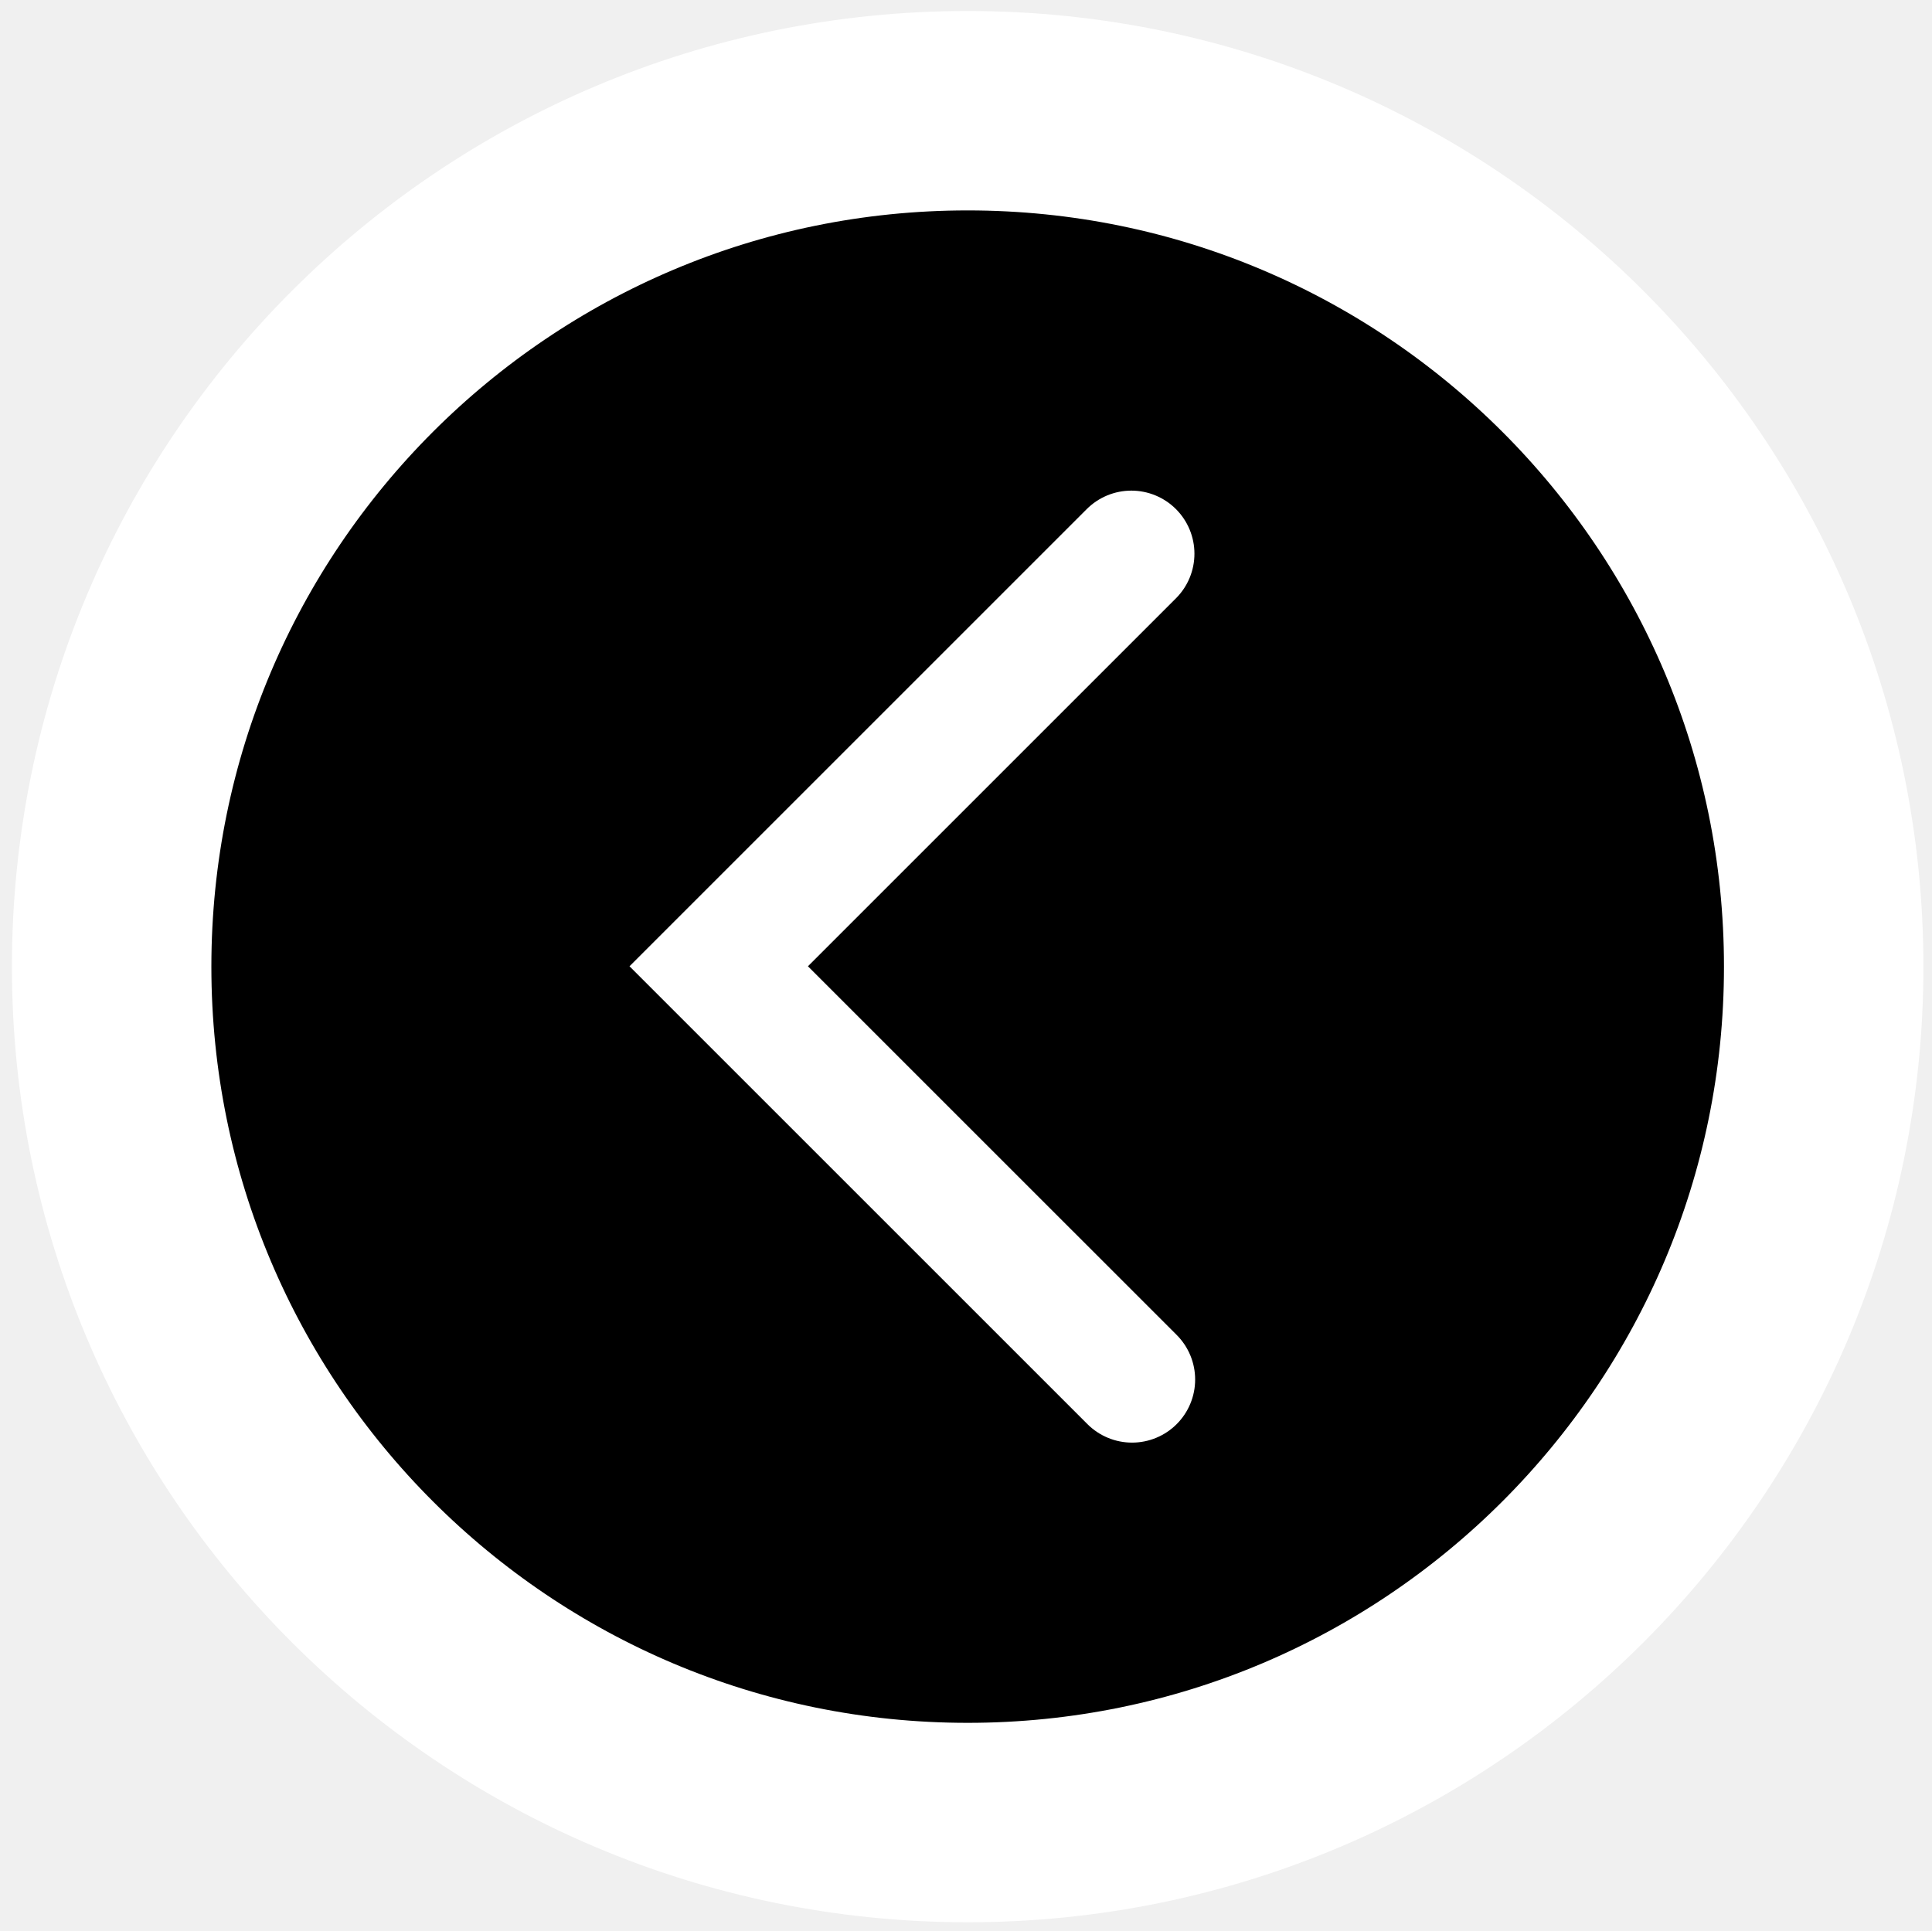
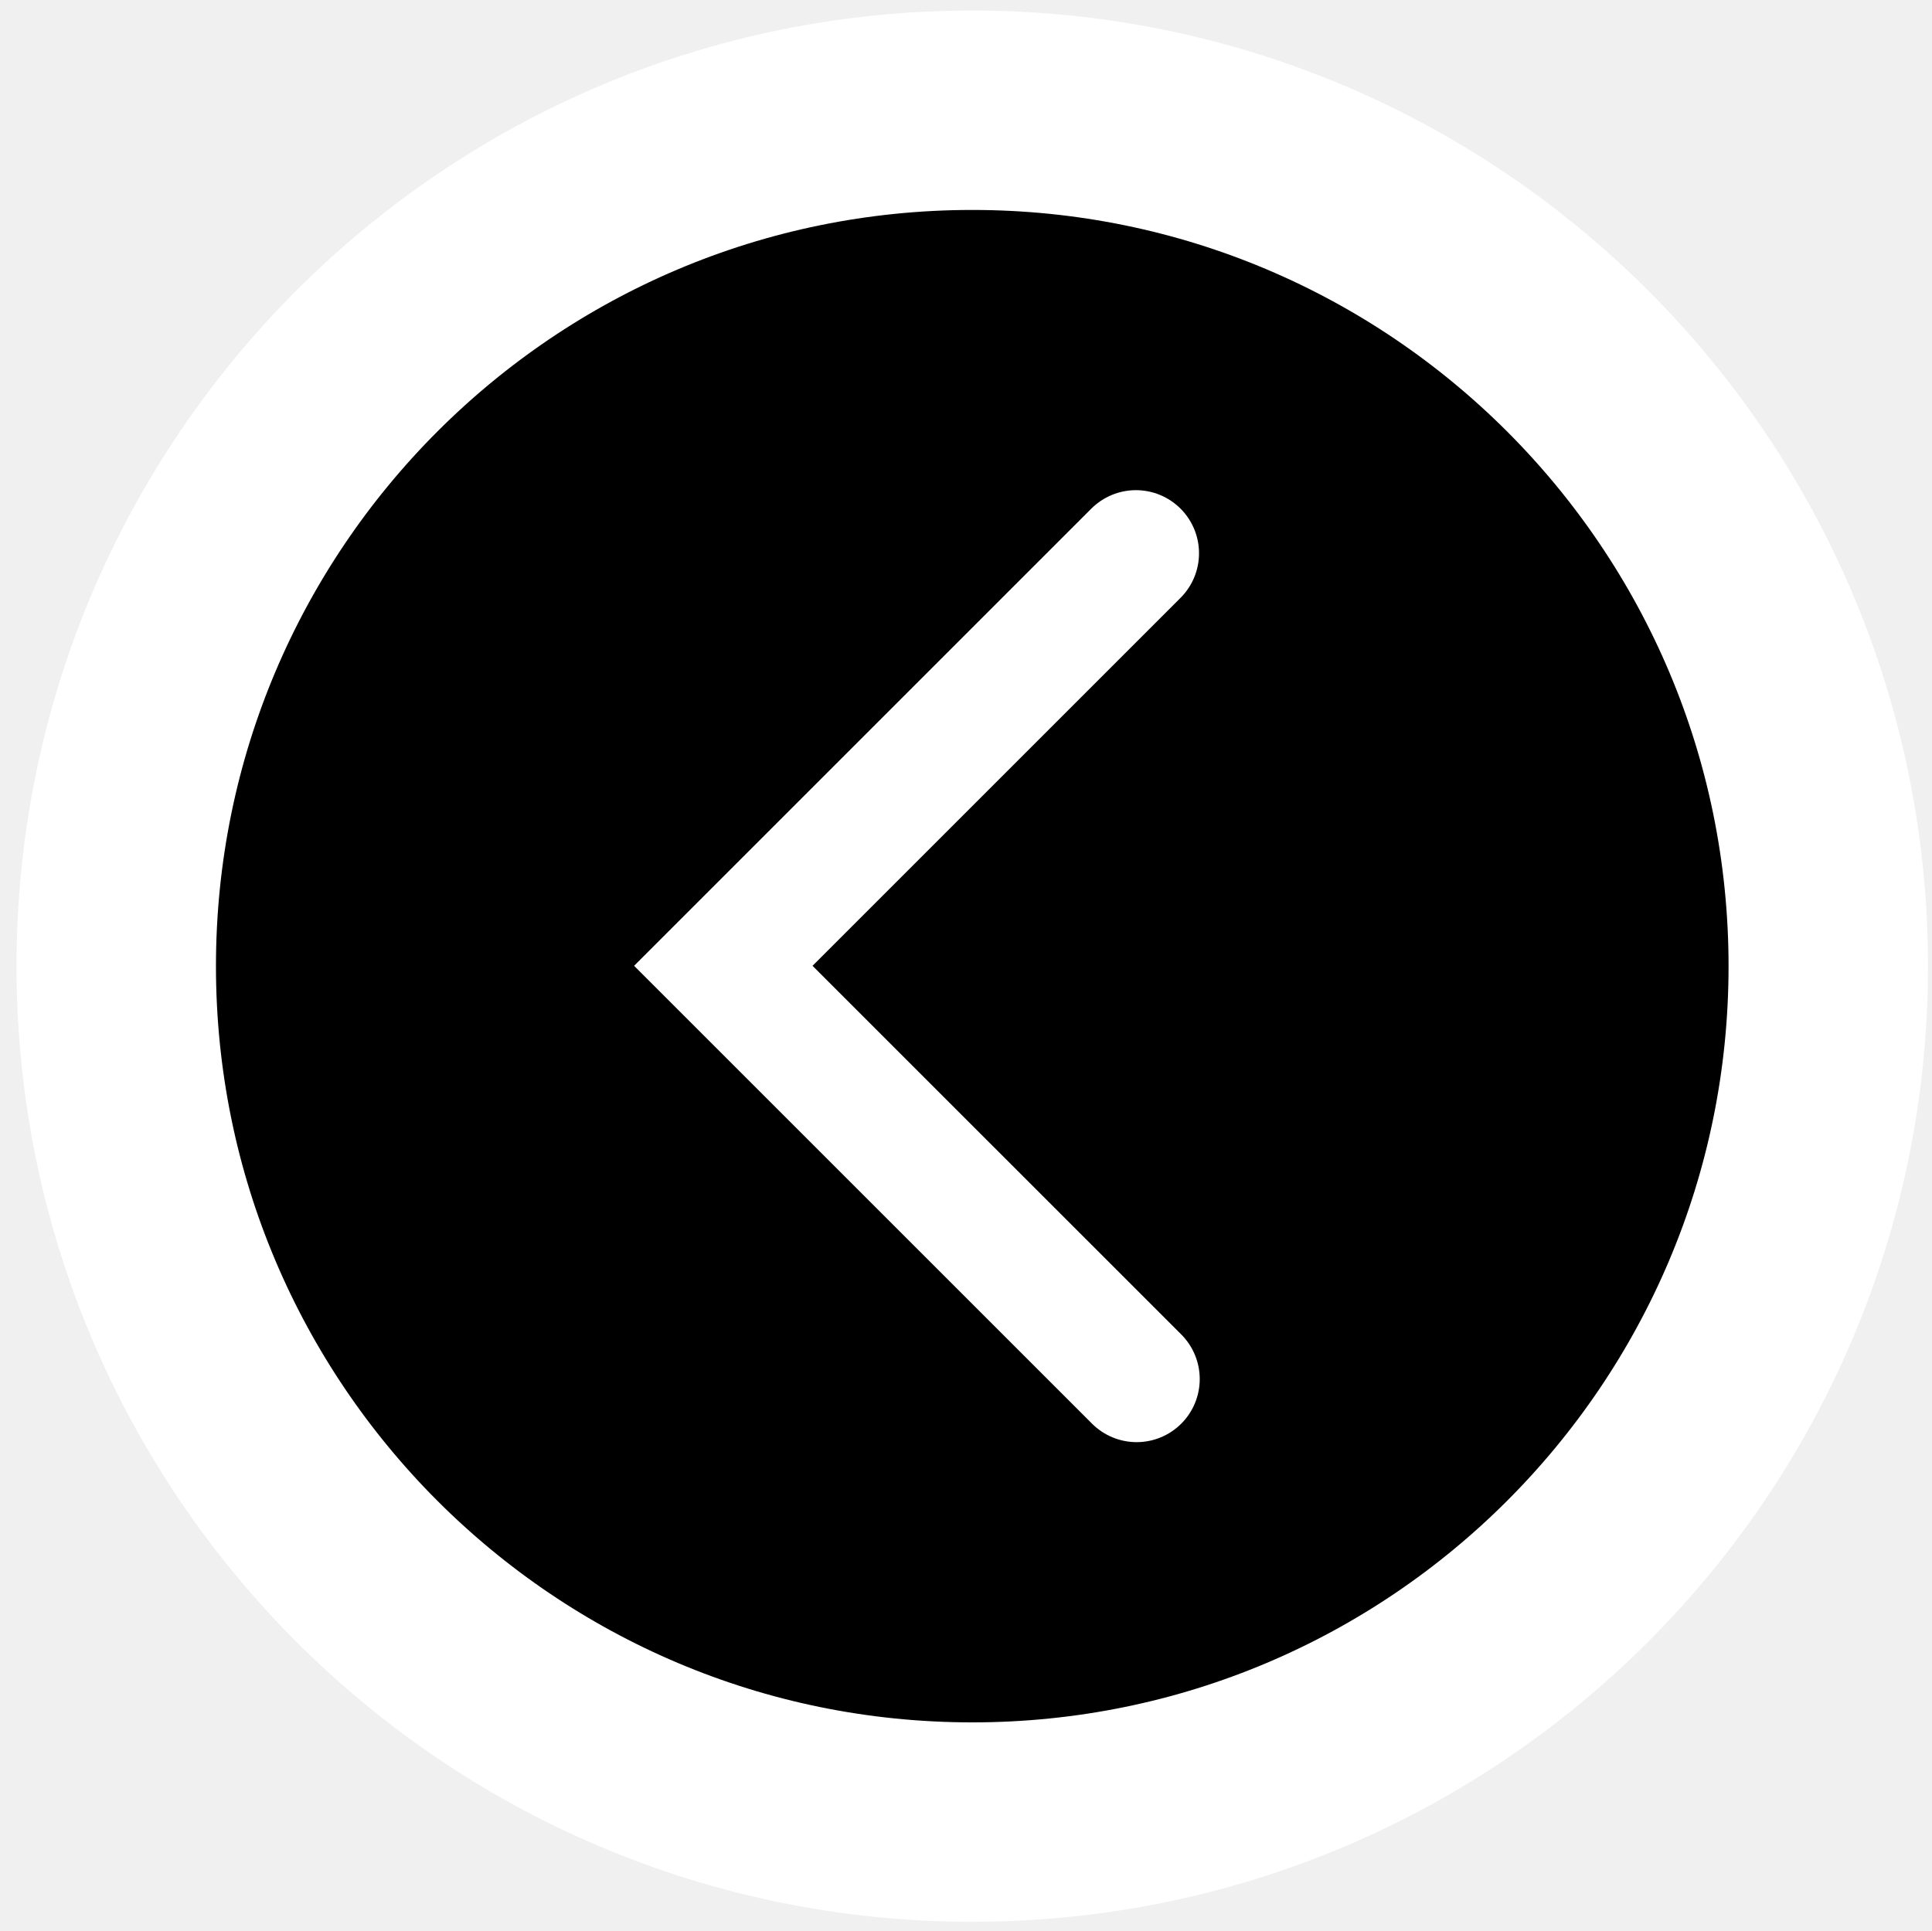
- <svg xmlns="http://www.w3.org/2000/svg" version="1.1" id="Layer_1" x="0px" y="0px" width="116.247px" height="116.166px" viewBox="-5.724 -6.028 116.247 116.166" enable-background="new -5.724 -6.028 116.247 116.166" xml:space="preserve">
-   <text transform="matrix(1 0 0 1 140.9297 1493.972)" font-family="'MyriadPro-Regular'" font-size="12">1%</text>
-   <circle stroke="#FFFFFF" stroke-width="12" stroke-miterlimit="10" cx="52.5" cy="52.14" r="51.506" />
-   <polyline fill="none" stroke="#FFFFFF" stroke-width="7.592" stroke-linecap="round" stroke-miterlimit="10" points="62.391,76.987   37.521,52.119 62.348,27.292 " />
+ <svg xmlns="http://www.w3.org/2000/svg" version="1.1" id="Layer_1" x="0px" y="0px" width="116.247px" height="116.166px" viewBox="0 0 116.247 116.166" enable-background="new 0 0 116.247 116.166" xml:space="preserve">
+   <text transform="matrix(1 0 0 1 140.9302 1493.973)" font-family="'MyriadPro-Regular'" font-size="12">1%</text>
+   <circle stroke="#FFFFFF" stroke-width="12" stroke-miterlimit="10" cx="58.5" cy="58.14" r="51.506" />
+   <polyline fill="none" stroke="#FFFFFF" stroke-width="7.592" stroke-linecap="round" stroke-miterlimit="10" points="68.391,82.987   43.521,58.119 68.348,33.292 " />
</svg>
